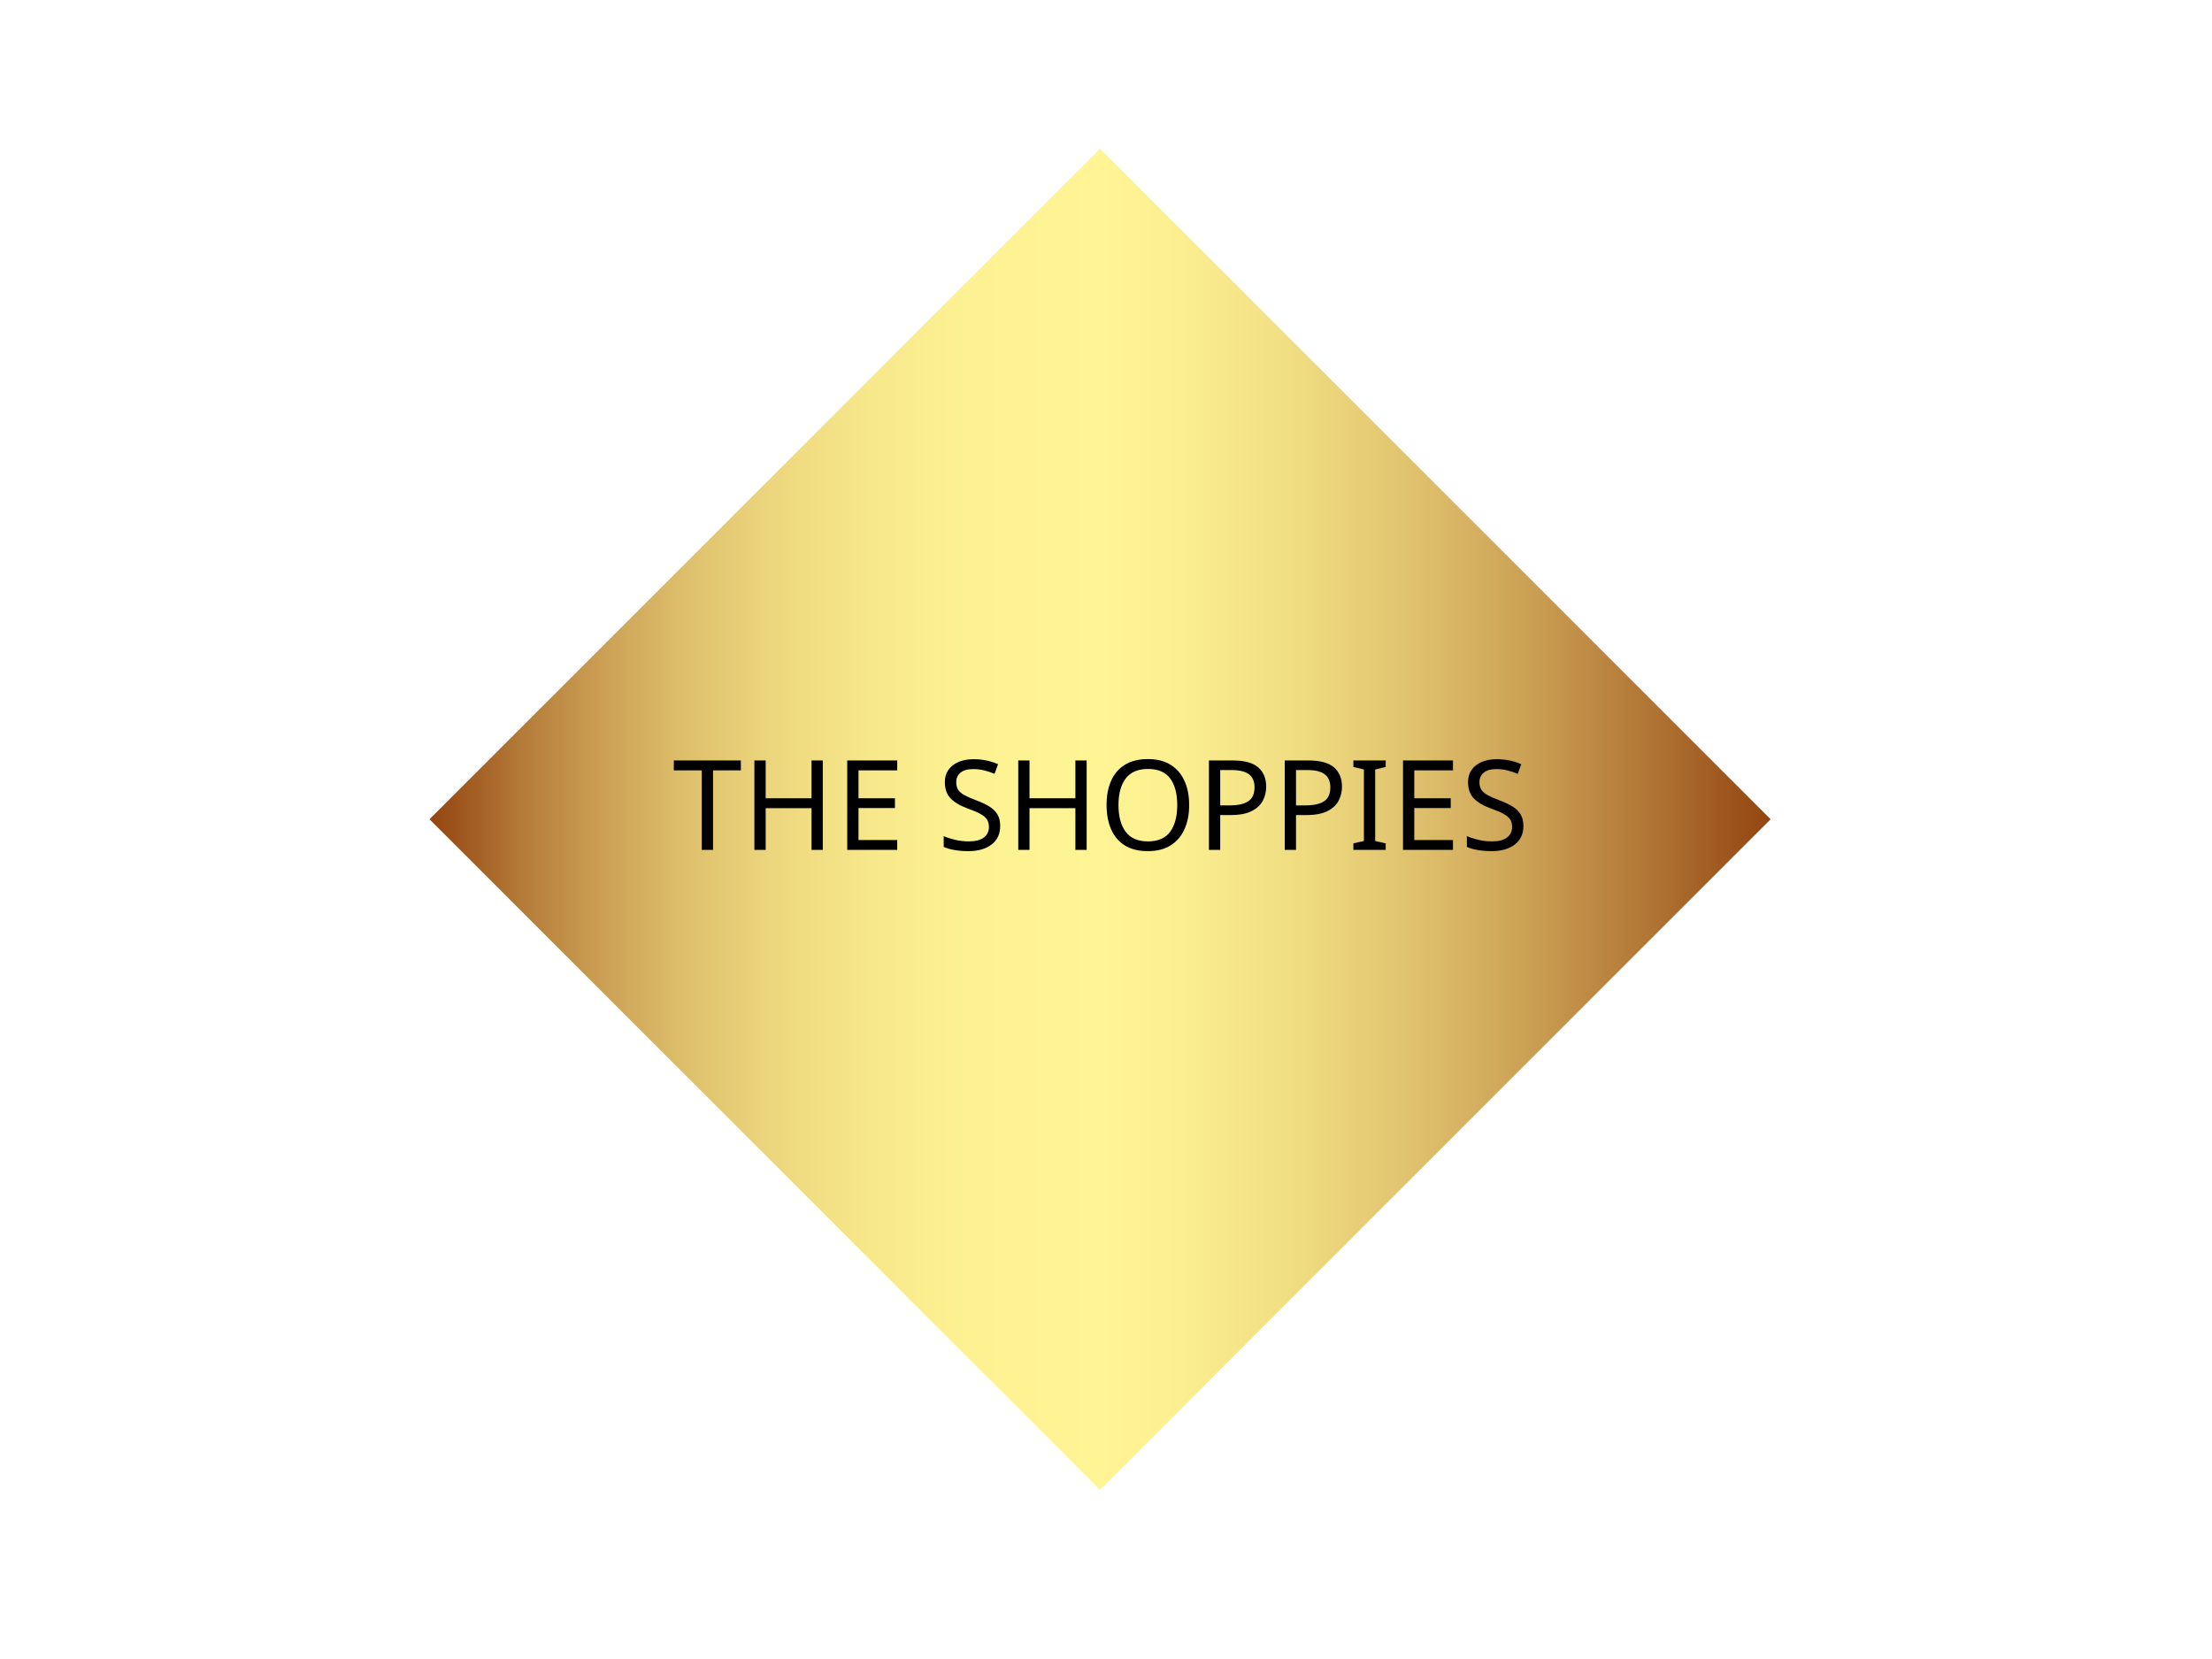
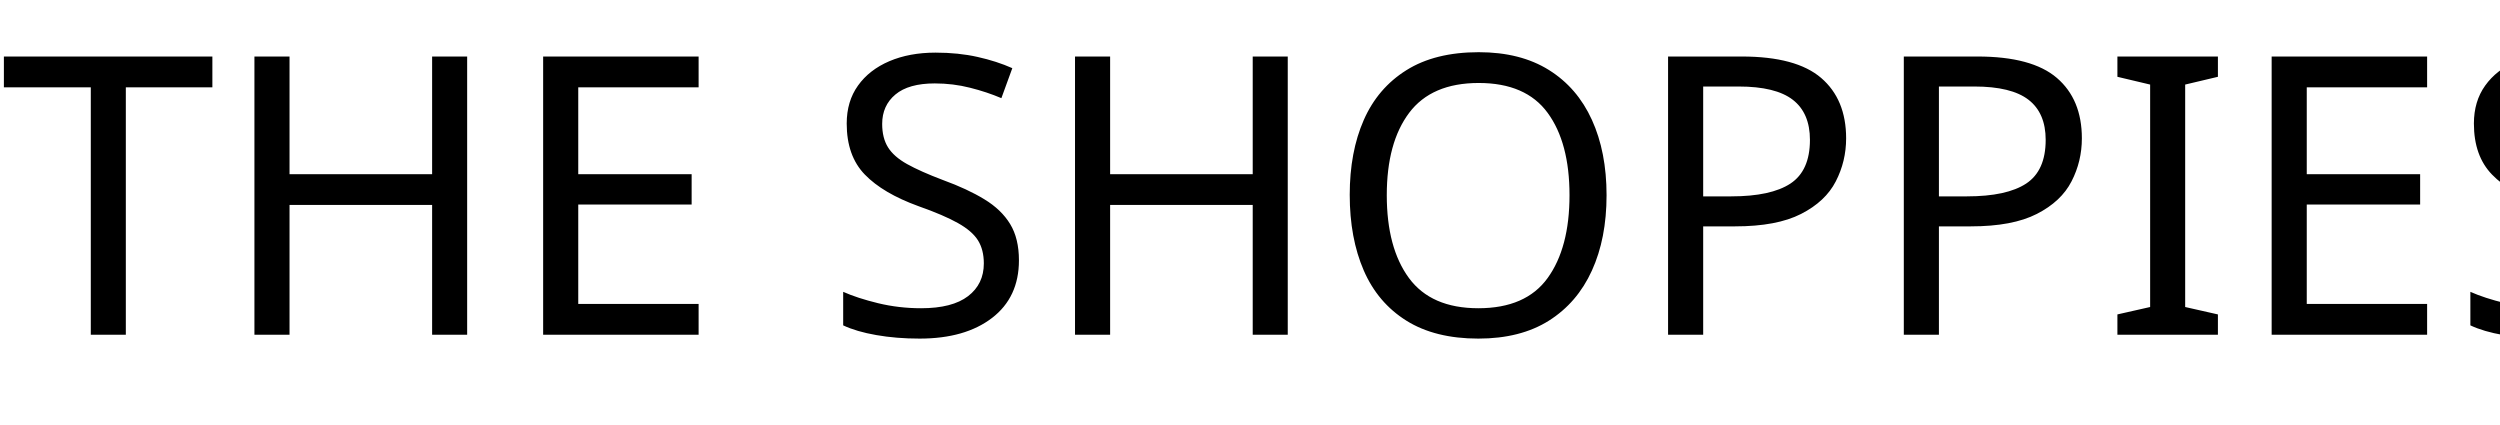
- <svg xmlns="http://www.w3.org/2000/svg" version="1.1" id="Layer_1" x="0px" y="0px" viewBox="0 0 1024 768" style="enable-background:new 0 0 1024 768;" xml:space="preserve">
+ <svg xmlns="http://www.w3.org/2000/svg" version="1.1" id="Layer_1" x="0px" y="0px" viewBox="0 0 542.97 92.16" style="enable-background:new 0 0 542.97 92.16;" xml:space="preserve">
  <style type="text/css">
- 	.st0{fill:url(#SVGID_1_);}
- 	.st1{fill:none;}
- 	.st2{font-family:'AvenirNext-UltraLight';}
- 	.st3{font-size:58px;}
+ 	.st0{font-family:'CenturyGothicPro';}
+ 	.st1{font-size:84.628px;}
</style>
-   <linearGradient id="SVGID_1_" gradientUnits="userSpaceOnUse" x1="198.83" y1="379.25" x2="819.67" y2="379.25">
-     <stop offset="0" style="stop-color:#934510" />
-     <stop offset="0.014" style="stop-color:#9A5019" />
-     <stop offset="0.071" style="stop-color:#B57C39" />
-     <stop offset="0.131" style="stop-color:#CCA155" />
-     <stop offset="0.193" style="stop-color:#DEC06C" />
-     <stop offset="0.258" style="stop-color:#EDD77E" />
-     <stop offset="0.328" style="stop-color:#F7E88A" />
-     <stop offset="0.404" style="stop-color:#FDF292" />
-     <stop offset="0.5" style="stop-color:#FFF594" />
-     <stop offset="0.56" style="stop-color:#FBEF90" />
-     <stop offset="0.638" style="stop-color:#F1DF83" />
-     <stop offset="0.727" style="stop-color:#E1C46F" />
-     <stop offset="0.822" style="stop-color:#CA9F53" />
-     <stop offset="0.922" style="stop-color:#AD6F30" />
-     <stop offset="1" style="stop-color:#934510" />
-   </linearGradient>
-   <polygon class="st0" points="509.25,689.67 198.83,379.25 509.25,68.83 819.67,379.25 " />
-   <rect x="267.08" y="349.59" class="st1" width="484.33" height="65.19" />
-   <text transform="matrix(1 0 0 1 311.3561 393.4414)" class="st2 st3">THE SHOPPIES</text>
+   <text transform="matrix(1 0 0 1 -7.629395e-06 72.6953)" class="st0 st1">THE SHOPPIES</text>
</svg>
